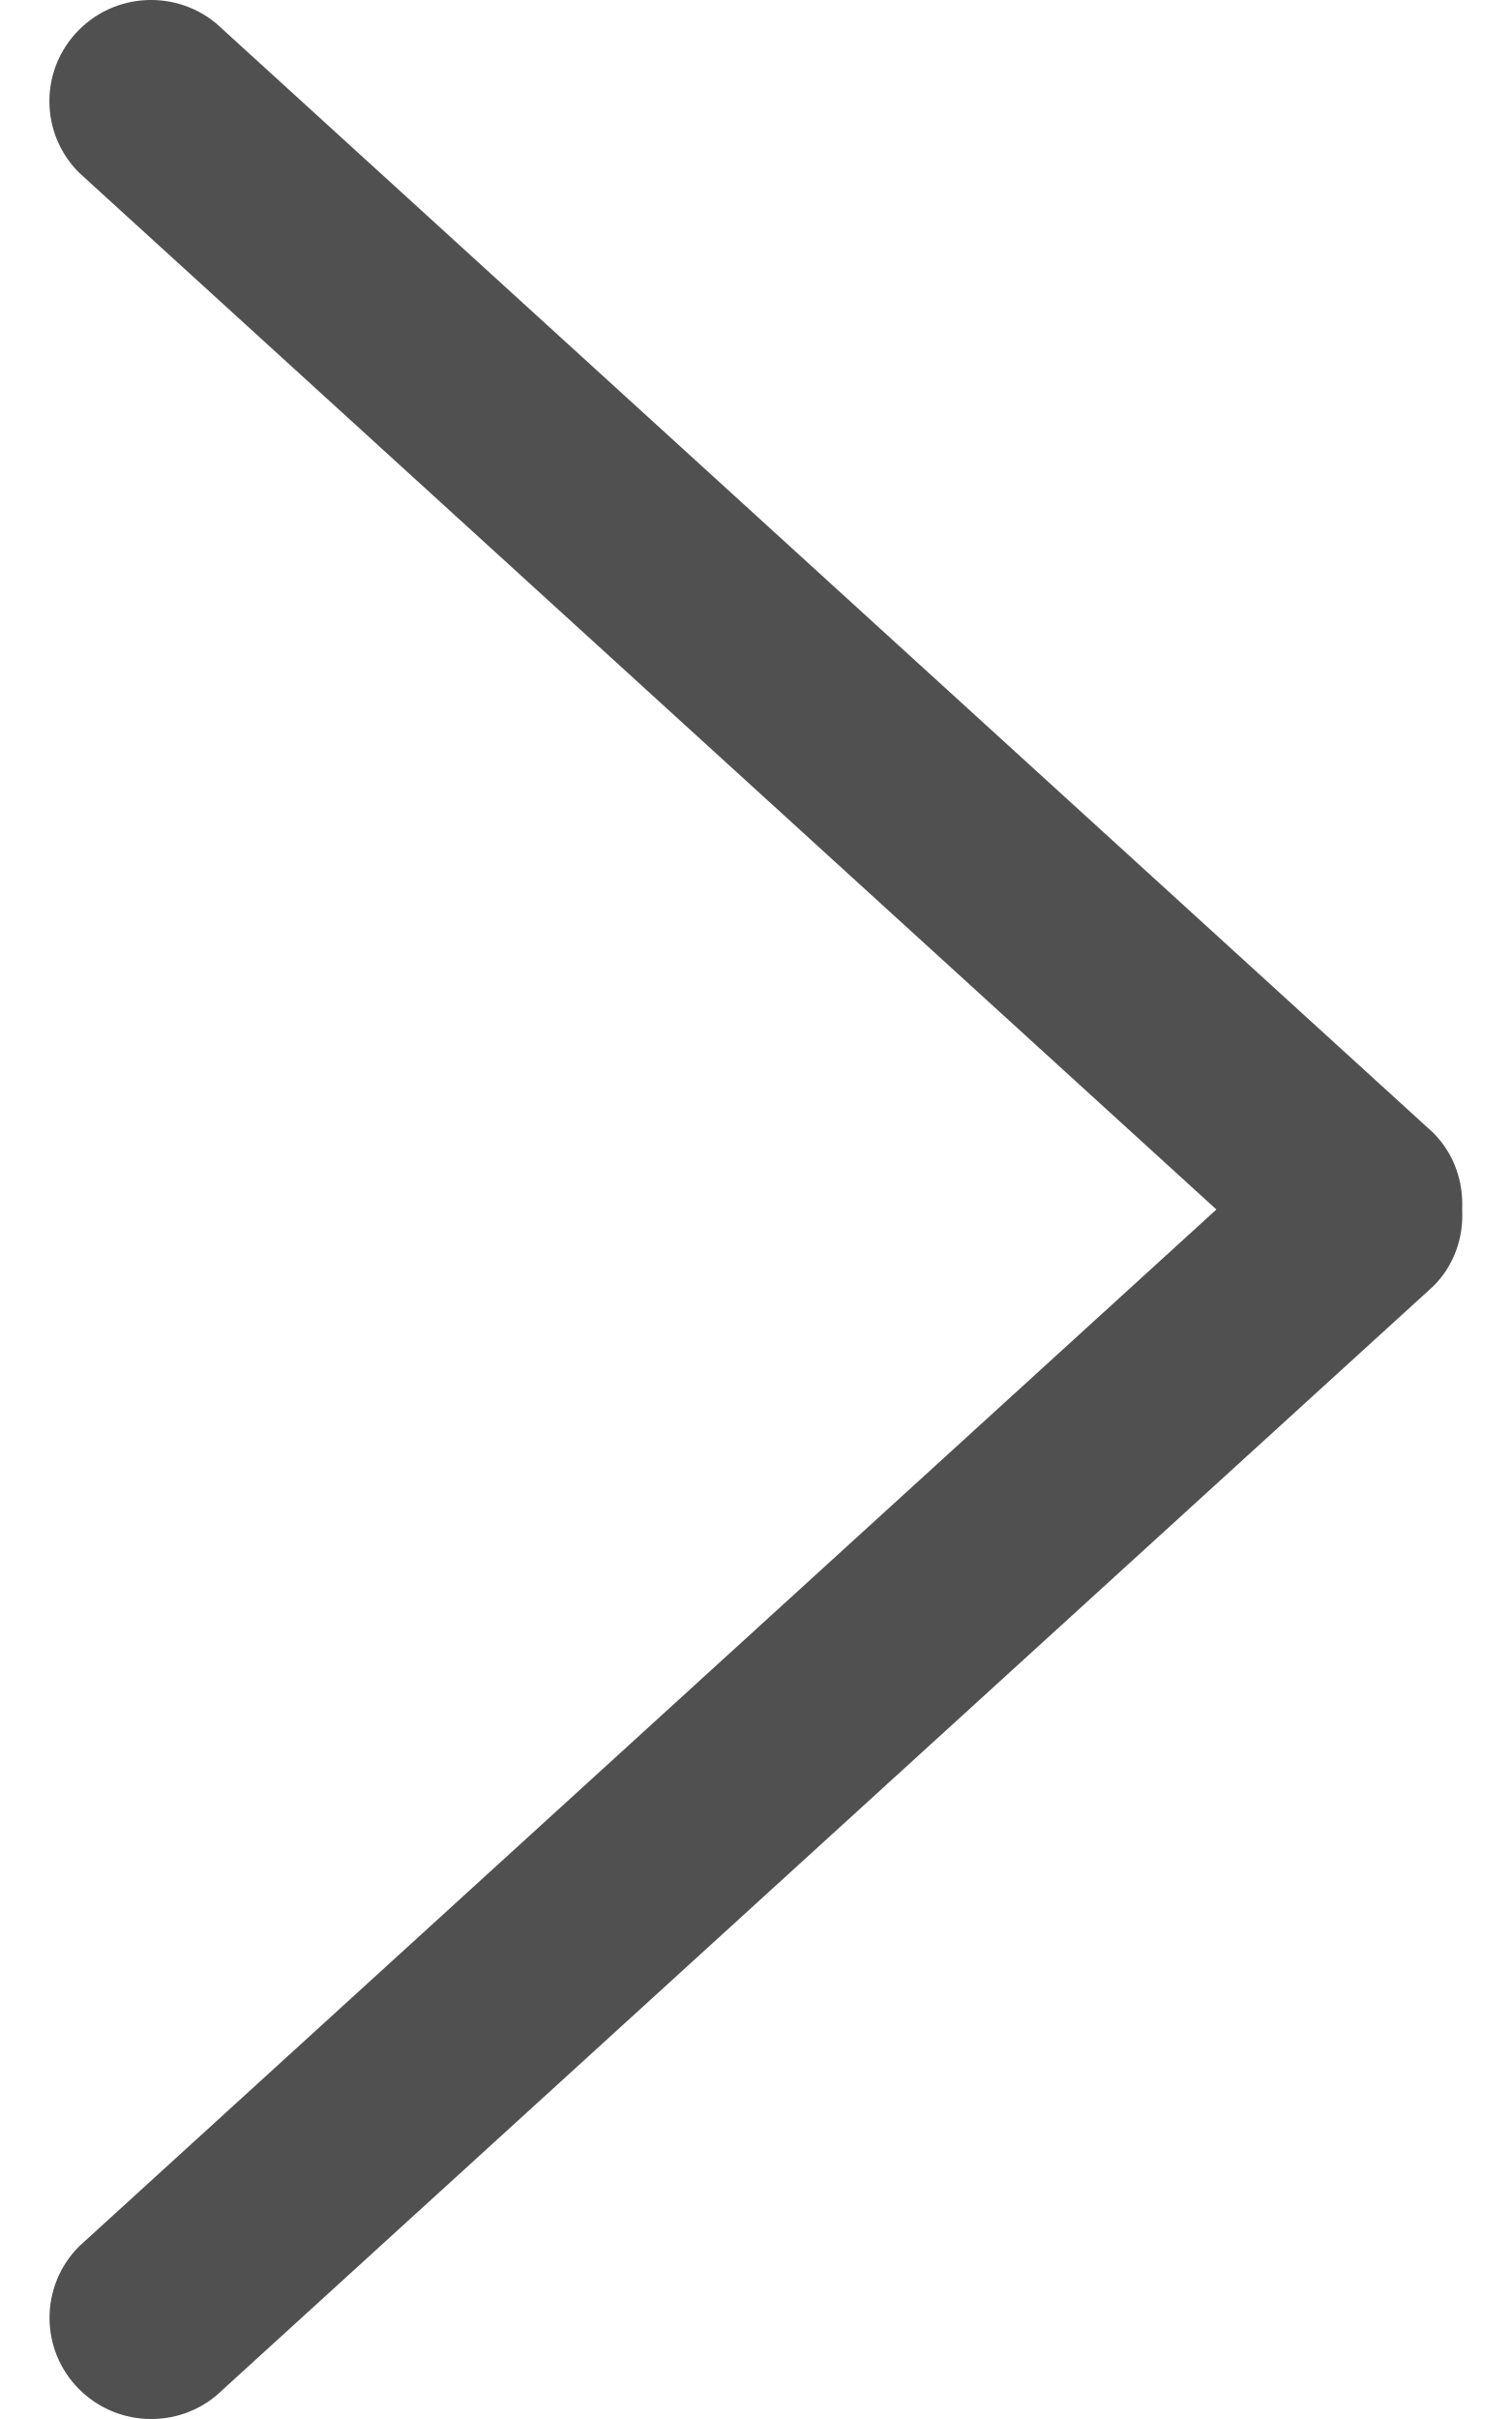
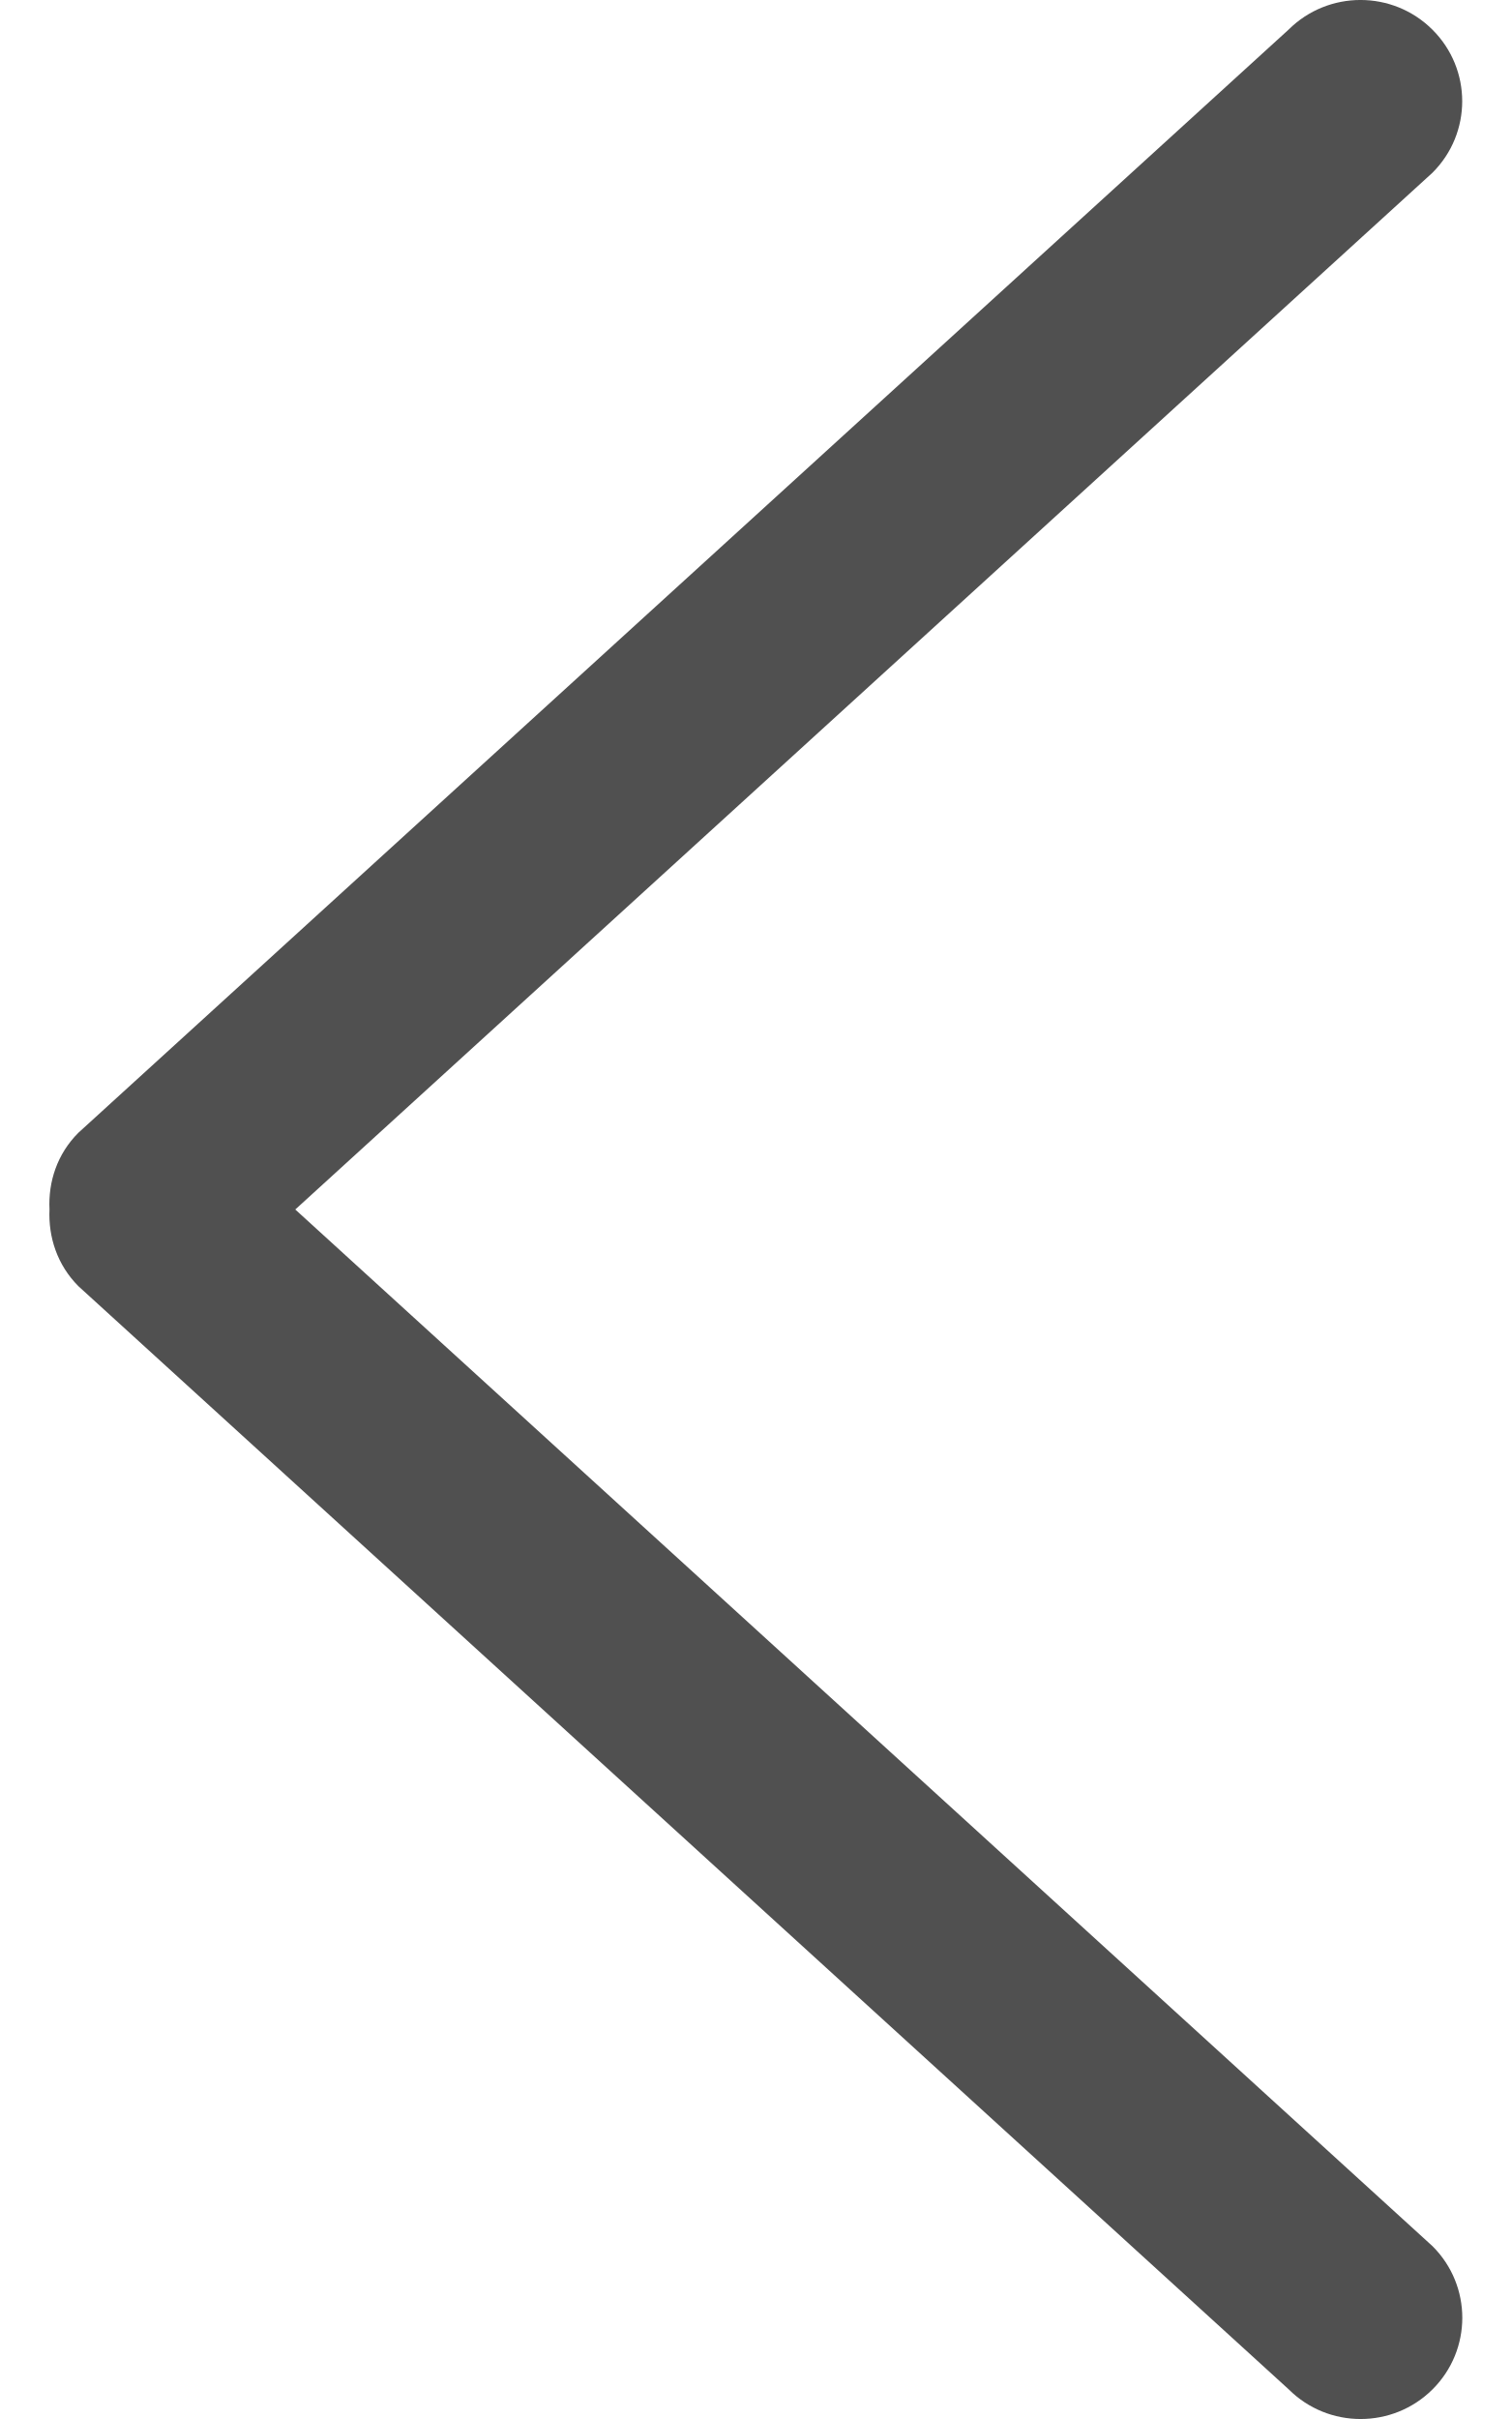
<svg xmlns="http://www.w3.org/2000/svg" width="20" height="32" viewBox="0 0 20 32" fill="none">
-   <path d="M18.964 14.985L2.951 0.392C2.425 -0.131 1.573 -0.131 1.048 0.392C0.522 0.915 0.522 1.763 1.048 2.286L16.095 16L1.049 29.714C0.524 30.237 0.524 31.085 1.049 31.608C1.574 32.131 2.427 32.131 2.952 31.608L18.965 17.015C19.245 16.736 19.366 16.367 19.347 16.001C19.364 15.635 19.244 15.265 18.964 14.985Z" fill="#505050" />
+   <path d="M1.038 17.015L17.052 31.608C17.577 32.131 18.429 32.131 18.955 31.608C19.48 31.085 19.48 30.237 18.955 29.714L3.907 16L18.953 2.286C19.479 1.763 19.479 0.915 18.953 0.392C18.428 -0.131 17.576 -0.131 17.05 0.392L1.037 14.985C0.757 15.264 0.637 15.633 0.655 15.999C0.638 16.365 0.758 16.735 1.038 17.015Z" fill="#505050" />
</svg>
